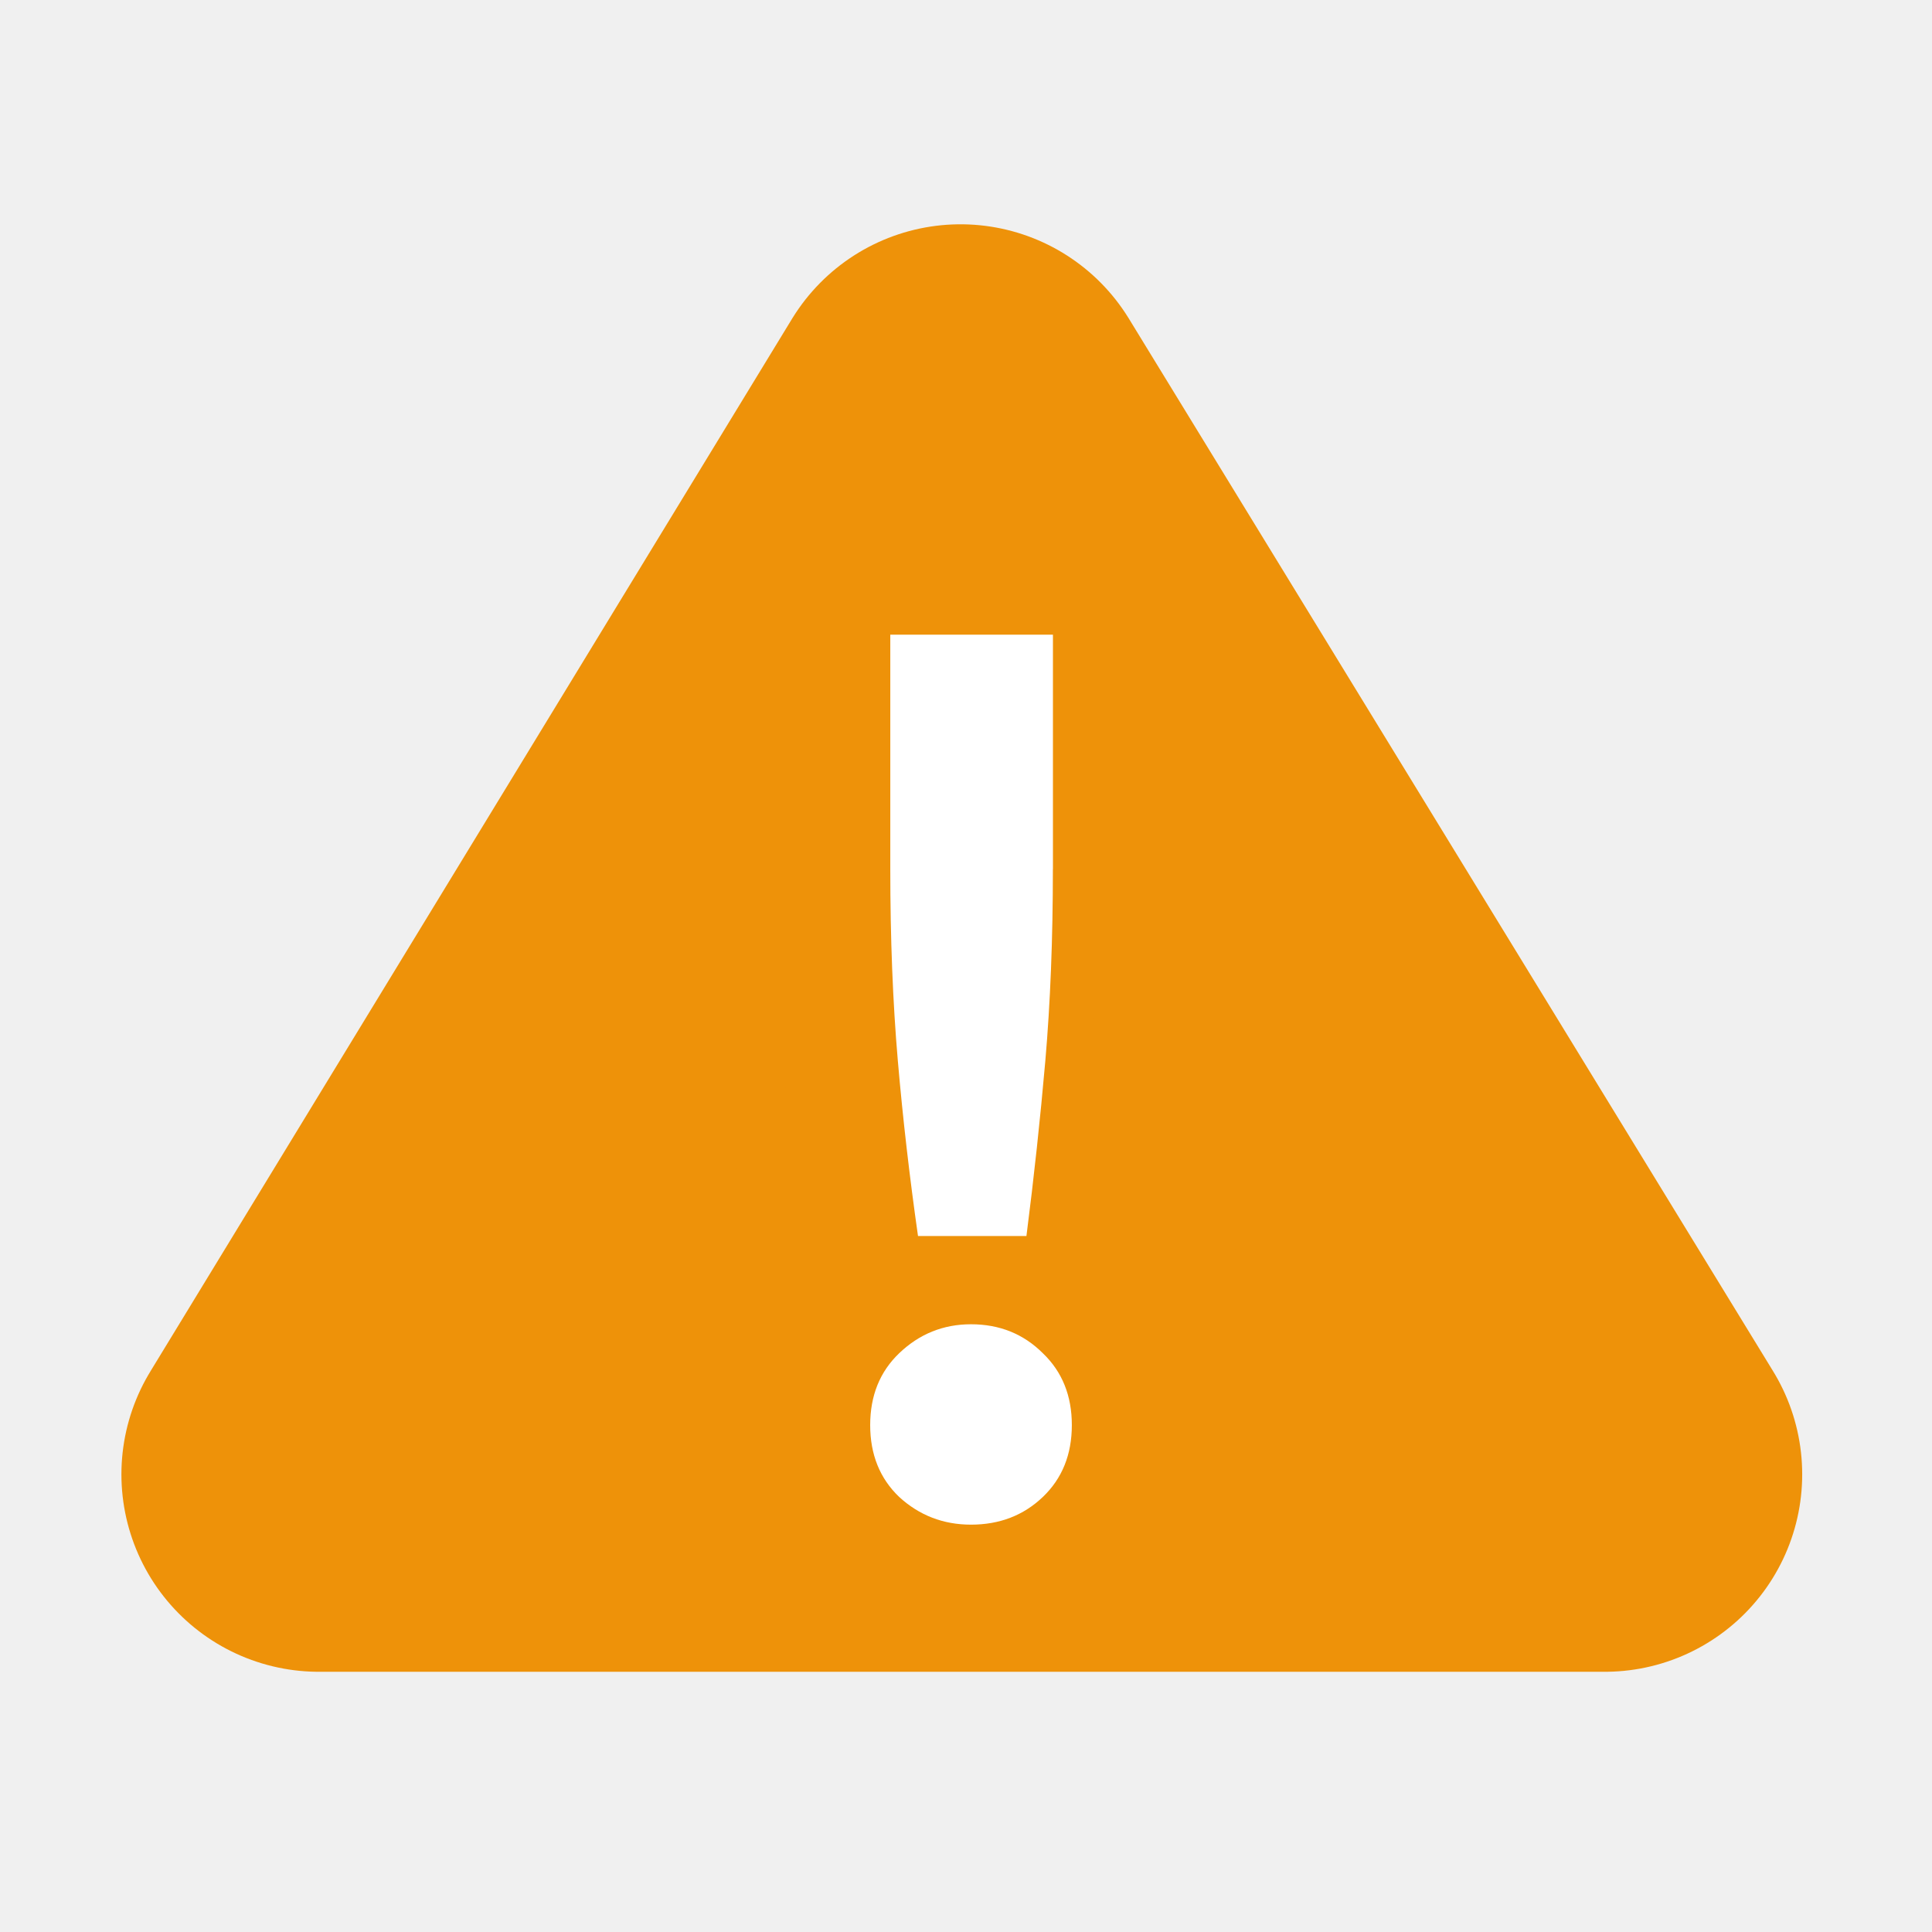
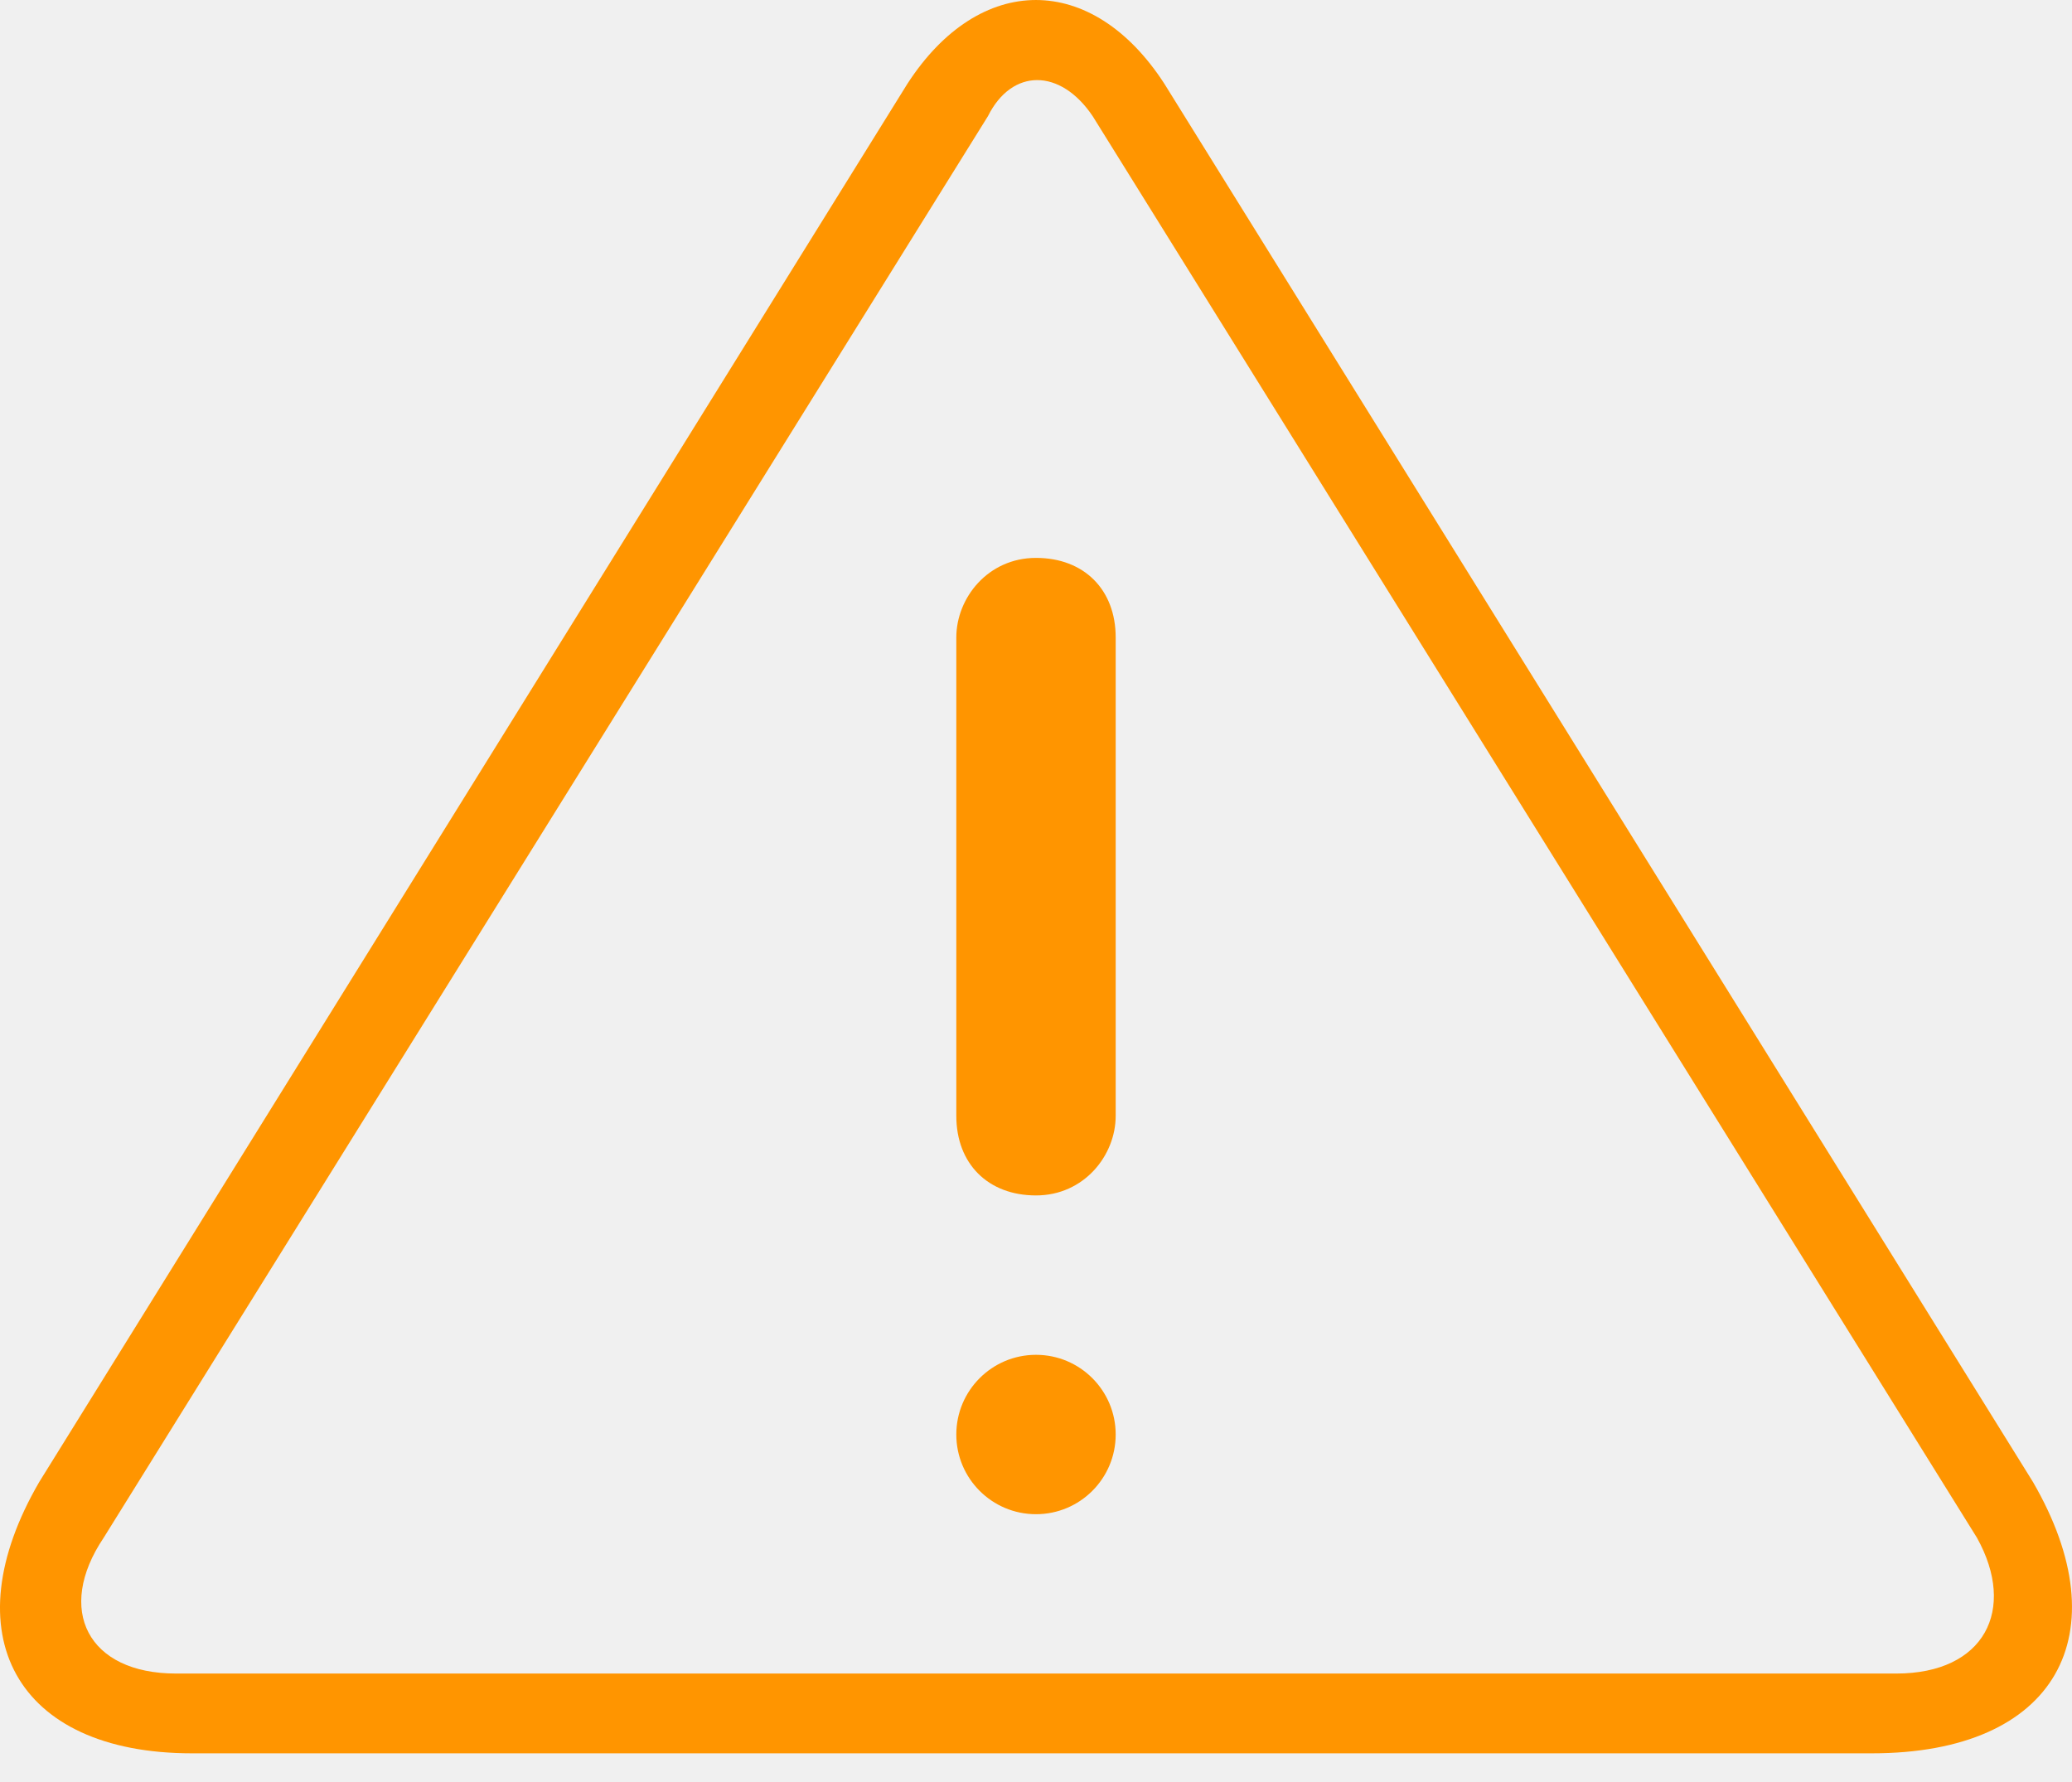
- <svg xmlns="http://www.w3.org/2000/svg" width="32" height="32">
-   <g>
-     <path d="M15.909 6.985l-10.628 17.435h21.299z" fill="#ee9209" stroke="#ee9209" stroke-width="6.54" stroke-linecap="round" stroke-linejoin="round" />
-     <path d="M17.439 14.396c0 1.155-.042 2.213-.125 3.174-.084.961-.188 1.928-.313 2.902h-1.796c-.139-.974-.251-1.942-.334-2.902-.084-.974-.125-2.032-.125-3.174v-3.884h2.694v3.884m.313 9.208c0 .487-.16.884-.48 1.19-.32.306-.717.459-1.19.459-.459 0-.856-.153-1.19-.459-.32-.306-.48-.703-.48-1.19s.16-.884.48-1.19c.334-.32.731-.48 1.19-.48.473 0 .87.16 1.19.48.32.306.48.703.48 1.19" style="line-height:125%;-inkscape-font-specification:Ubuntu Medium" font-size="28.564" font-weight="500" letter-spacing="0" word-spacing="0" fill="#fff" font-family="Ubuntu" />
+ <svg xmlns="http://www.w3.org/2000/svg" width="50px" height="43px" viewBox="0 0 50 43" version="1.1">
+   <defs />
+   <g id="new-TEMPLATE" stroke="none" stroke-width="1" fill="none" fill-rule="evenodd">
+     <g id="Bitcoin.org---Bitcoin-core-Template" transform="translate(-358, -2314)" fill="#FF9500" fill-rule="nonzero">
+       <g id="Group-26" transform="translate(215, 1483)">
+         <g id="Group-25" transform="translate(100, 510)">
+           <g id="you-should-know" transform="translate(0, 262)">
+             <g id="note-rectangle">
+               <g id="always-remember">
+                 <g id="warning-weather-interface-outlined-symbol" transform="translate(43, 59)">
+                   <path d="M25,13.462 C23.842,13.462 23.077,14.427 23.077,15.382 L23.077,26.926 C23.077,28.082 23.842,28.846 25,28.846 C26.158,28.846 26.923,27.881 26.923,26.926 L26.923,15.382 C26.923,14.226 26.158,13.462 25,13.462 Z" id="Shape" />
+                   <circle id="Oval" cx="25" cy="34.615" r="1.923" />
+                   <path d="M49.056,35.757 L28.101,2.026 C26.357,-0.675 23.639,-0.675 21.894,2.026 L0.949,35.757 C-1.181,39.415 0.371,42.308 4.631,42.308 L45.172,42.308 C49.634,42.308 51.186,39.425 49.056,35.757 Z M45.76,40.383 L4.246,40.383 C2.116,40.383 1.335,38.841 2.501,37.107 L23.841,2.802 C24.42,1.643 25.586,1.643 26.367,2.802 L47.707,37.107 C48.671,38.841 47.89,40.383 45.76,40.383 Z" id="Shape" />
+                 </g>
+               </g>
+             </g>
+           </g>
+         </g>
+       </g>
+     </g>
  </g>
</svg>
